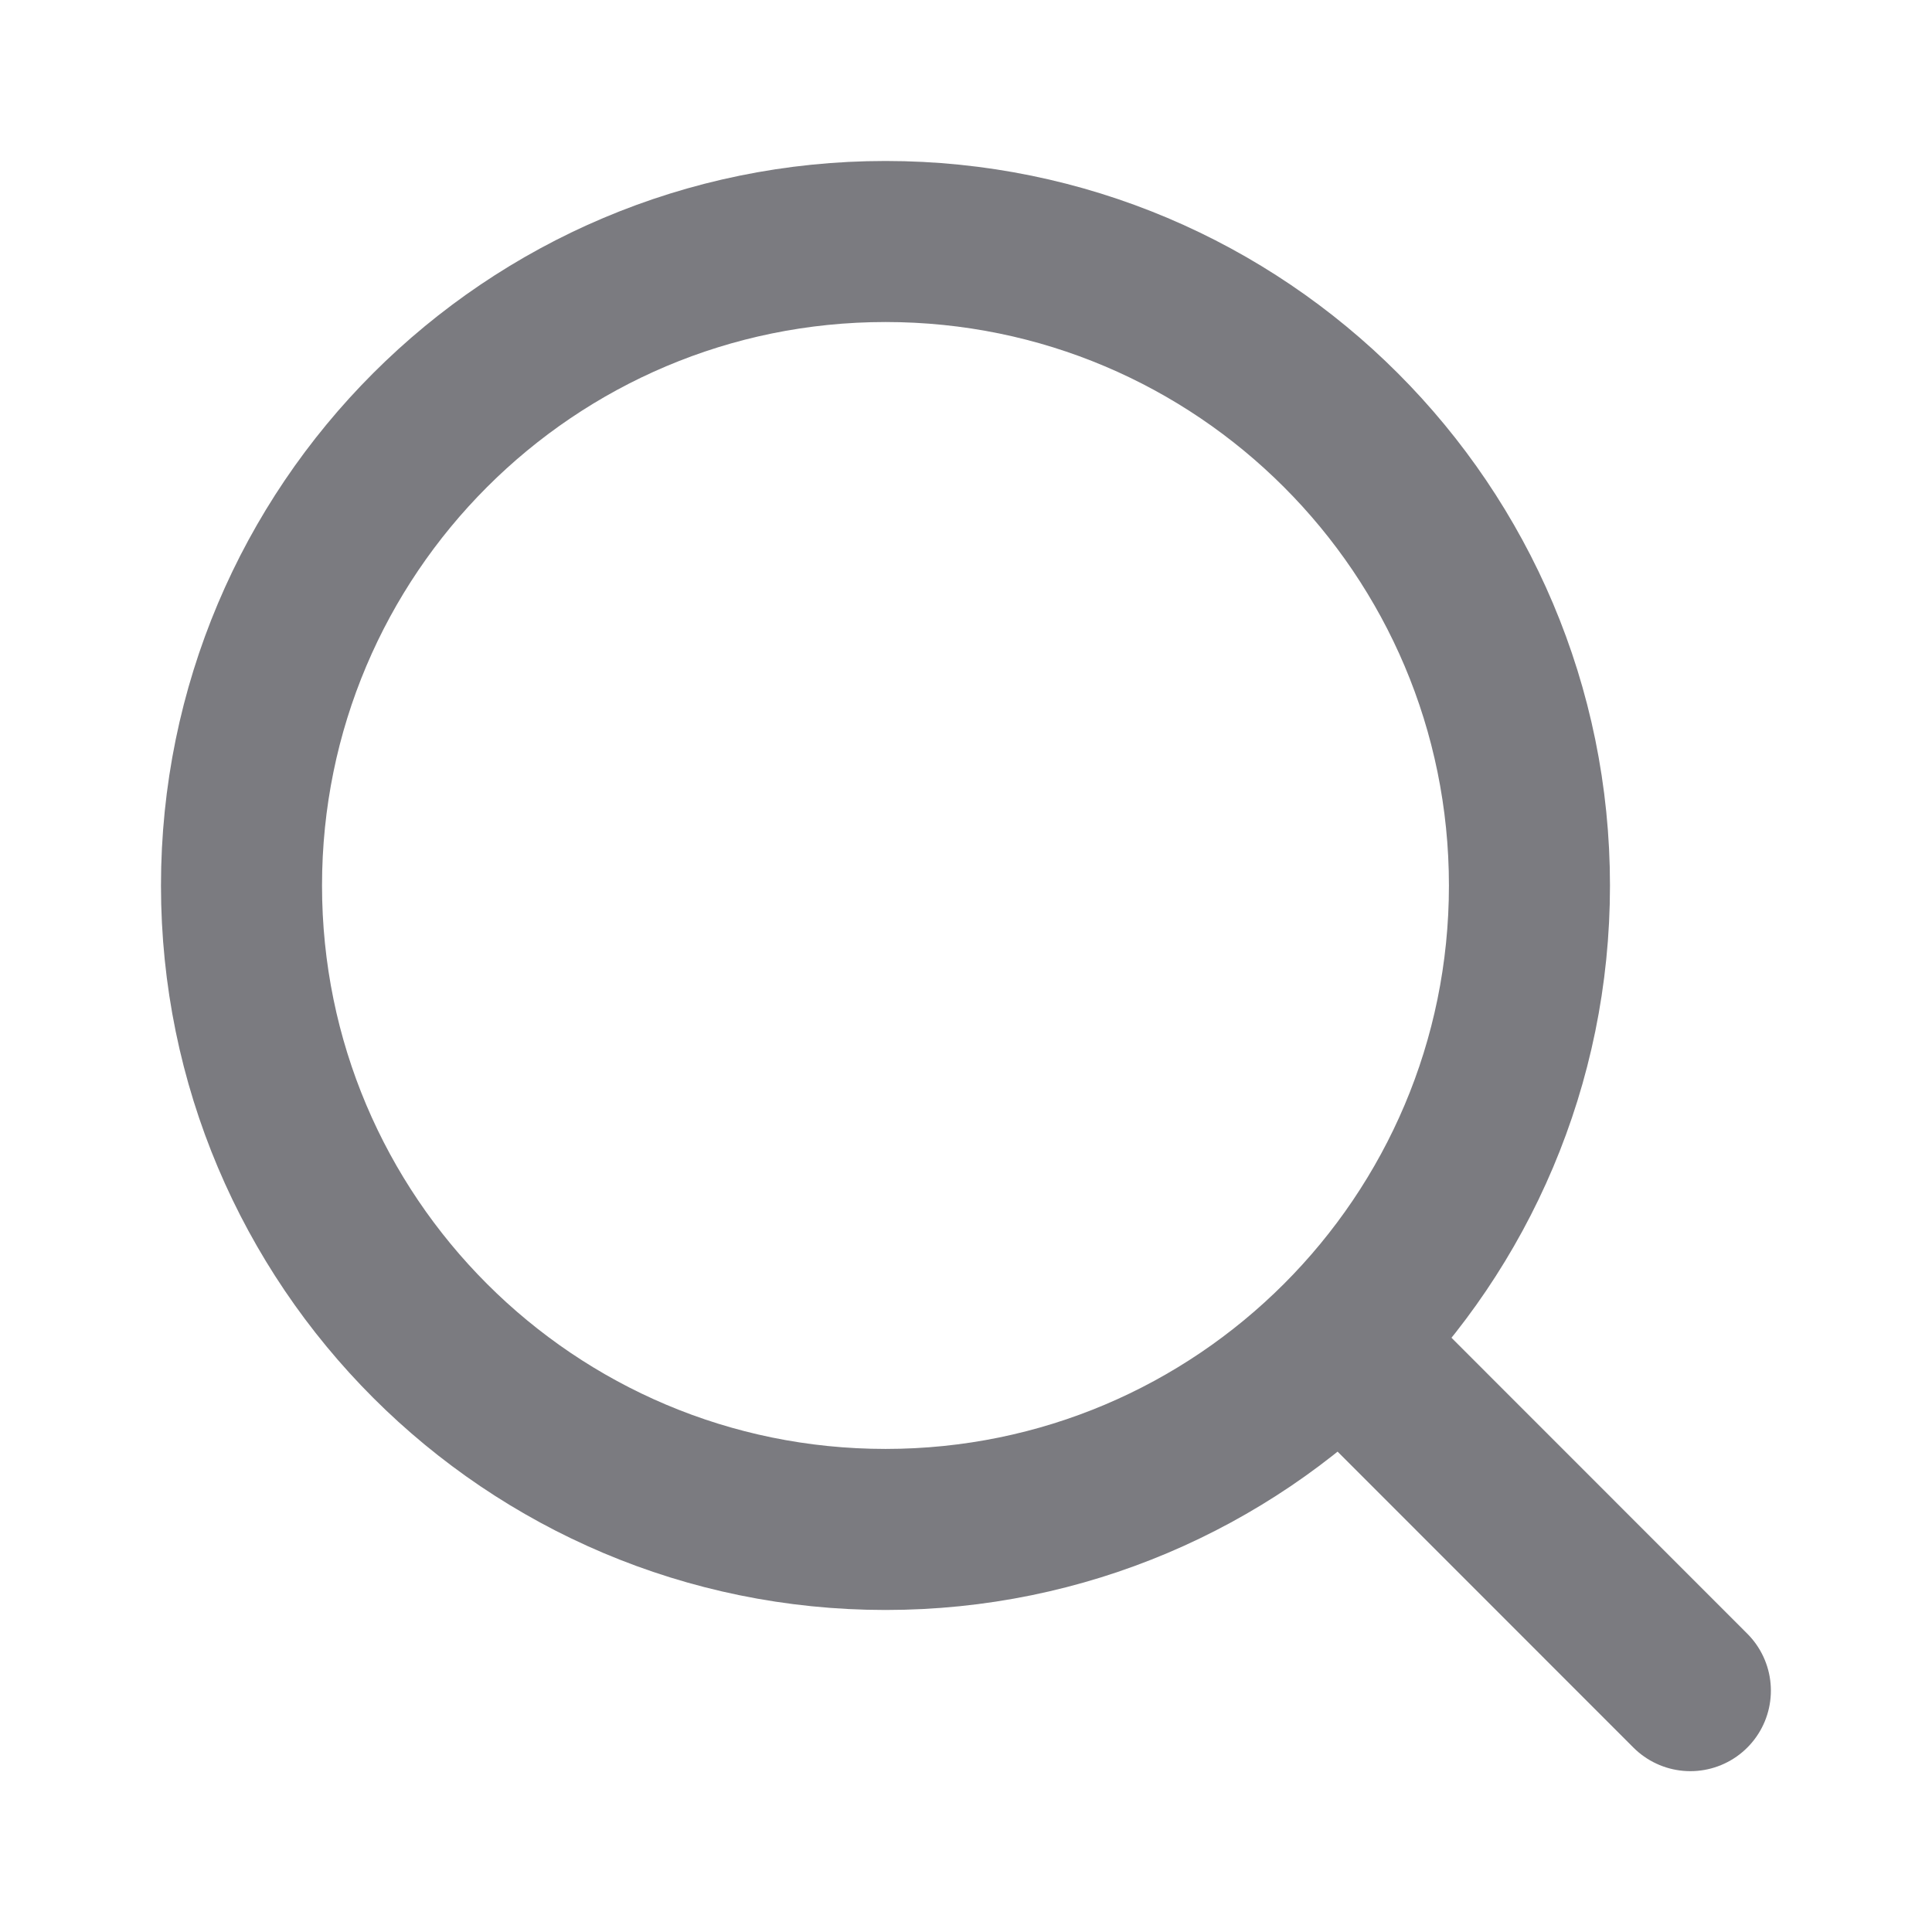
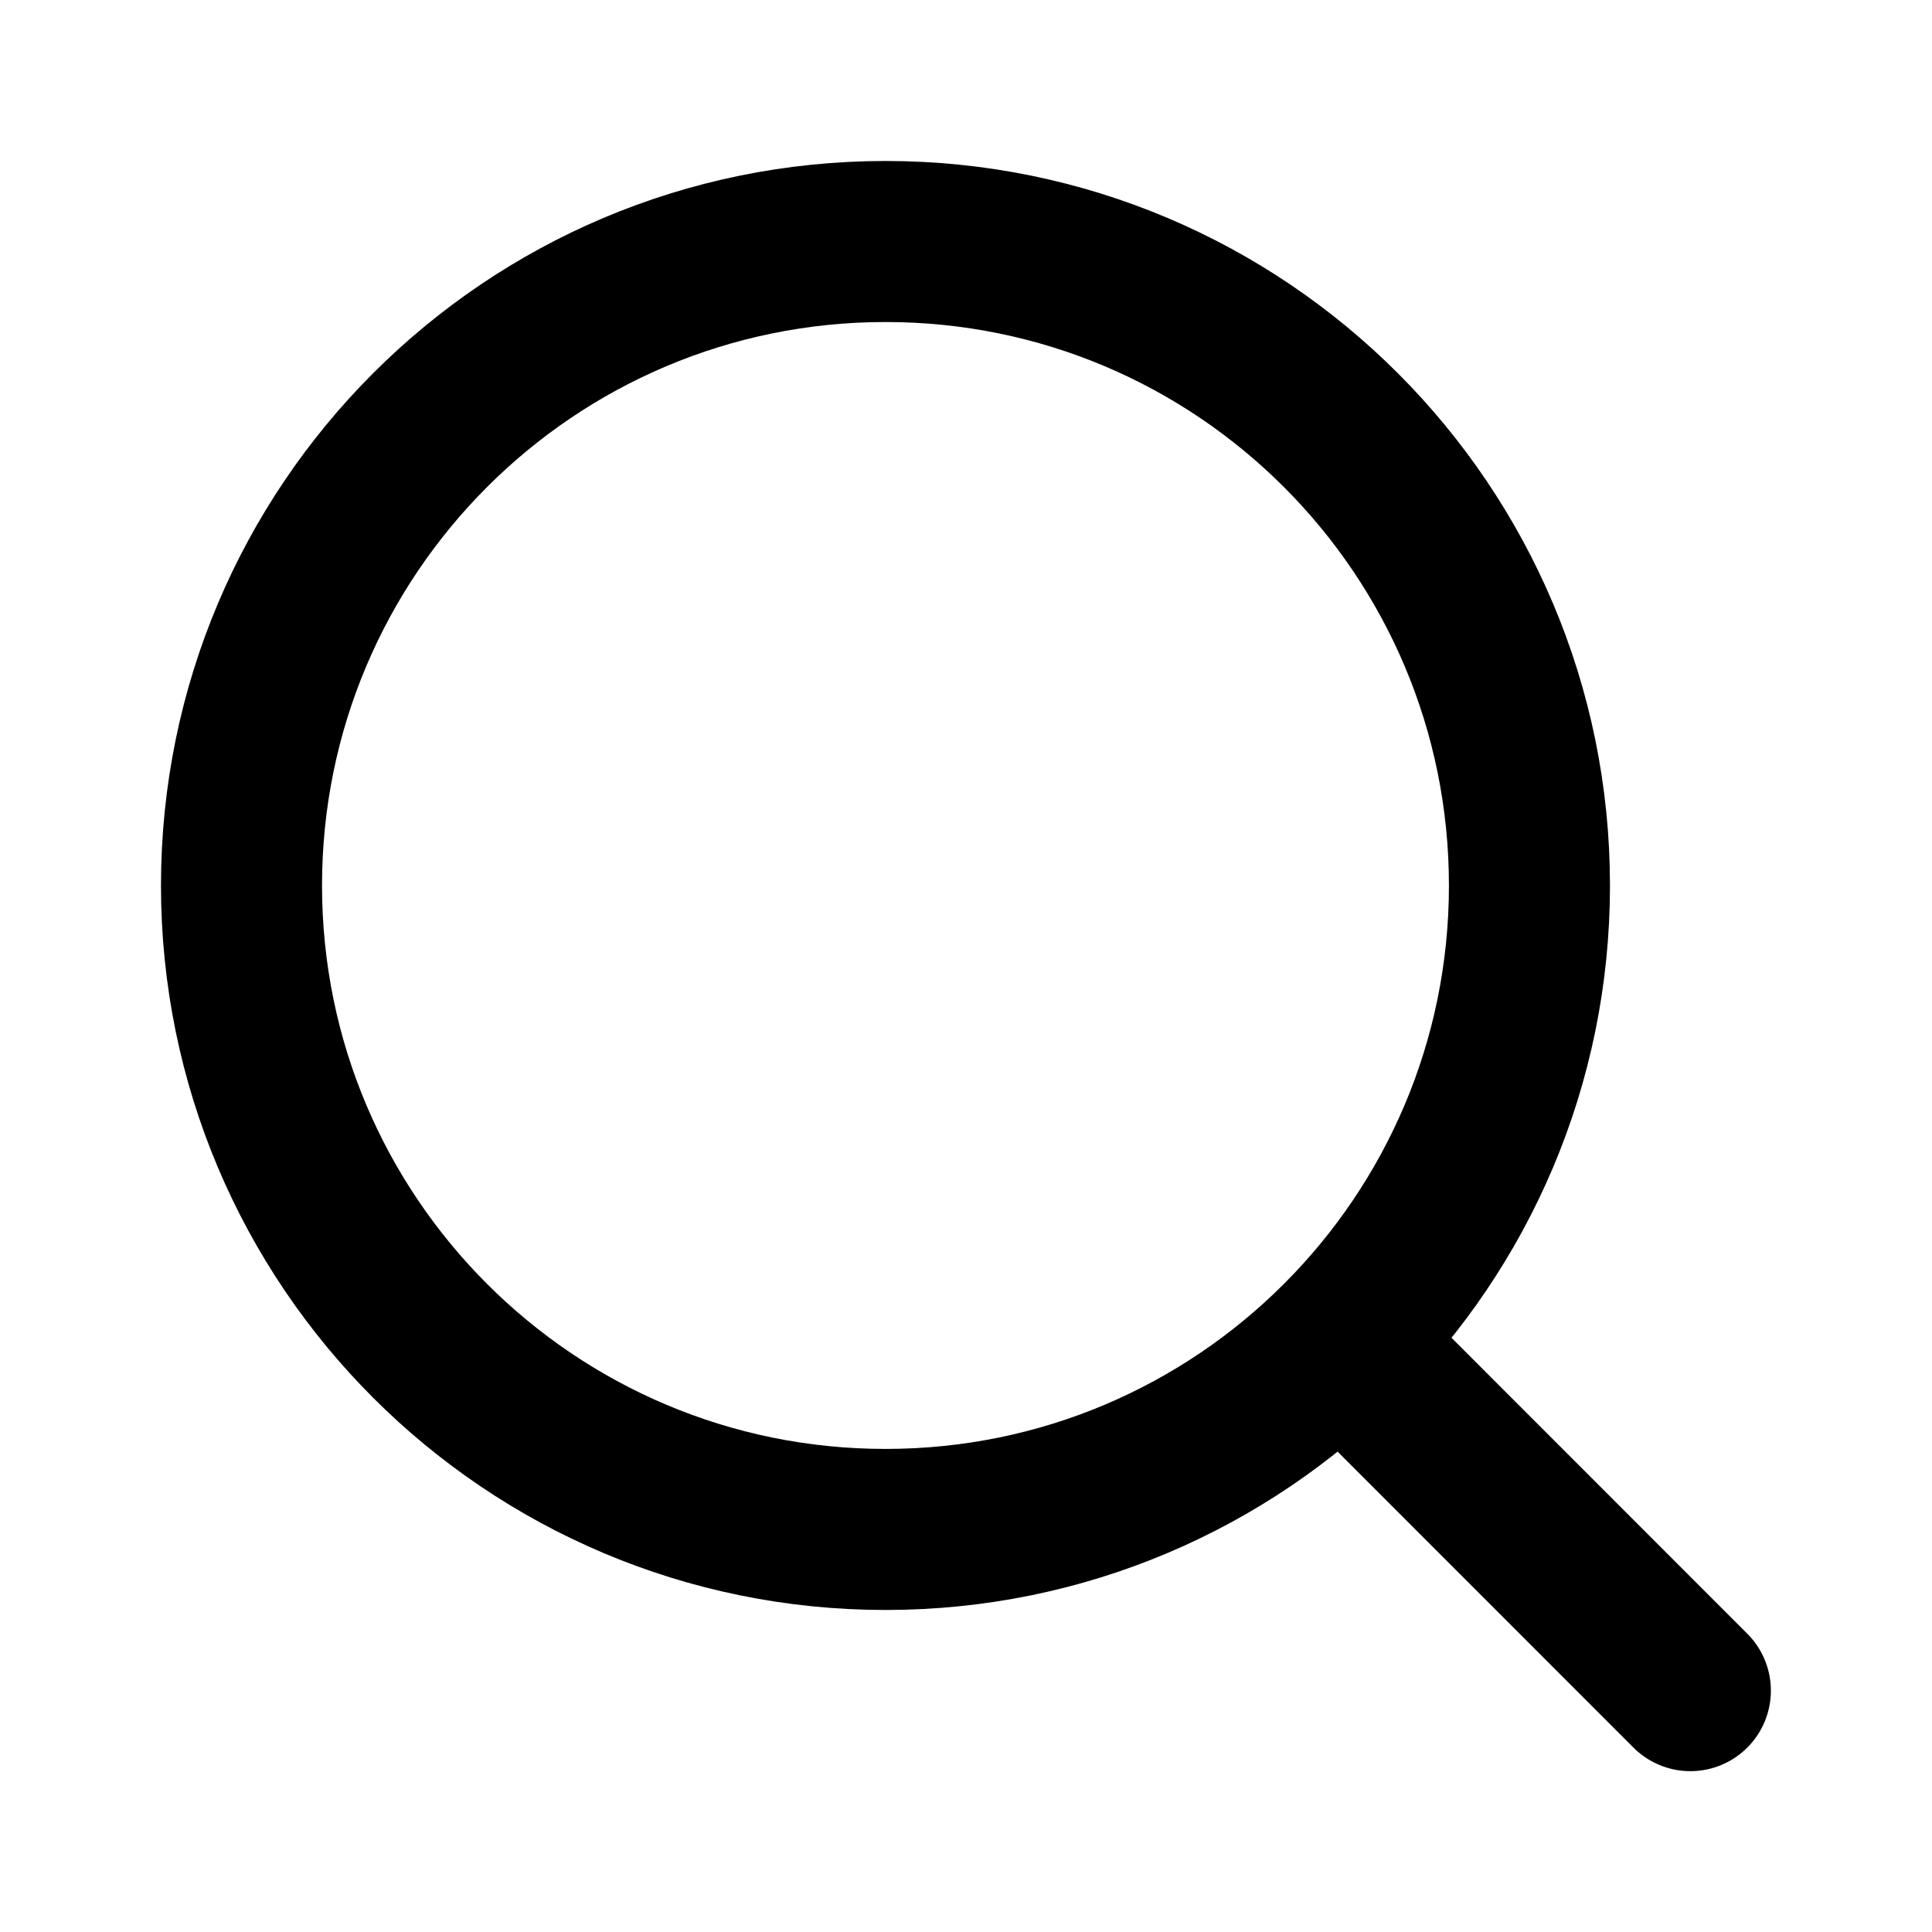
<svg xmlns="http://www.w3.org/2000/svg" width="14" height="14" viewBox="0 0 14 14" fill="none">
-   <path d="M6.417 11.083C8.994 11.083 11.083 8.994 11.083 6.417C11.083 3.839 8.994 1.75 6.417 1.75C3.839 1.75 1.75 3.839 1.75 6.417C1.75 8.994 3.839 11.083 6.417 11.083Z" stroke="#7B7B80" stroke-width="1.167" stroke-linecap="round" stroke-linejoin="round" />
-   <path d="M12.249 12.251L9.741 9.742" stroke="#7B7B80" stroke-width="1.167" stroke-linecap="round" stroke-linejoin="round" />
+   <path d="M6.417 11.083C8.994 11.083 11.083 8.994 11.083 6.417C11.083 3.839 8.994 1.75 6.417 1.75C3.839 1.75 1.75 3.839 1.75 6.417C1.75 8.994 3.839 11.083 6.417 11.083Z" stroke="currentColor" stroke-width="1.167" stroke-linecap="round" stroke-linejoin="round" />
+   <path d="M12.249 12.251L9.741 9.742" stroke="currentColor" stroke-width="1.167" stroke-linecap="round" stroke-linejoin="round" />
</svg>
